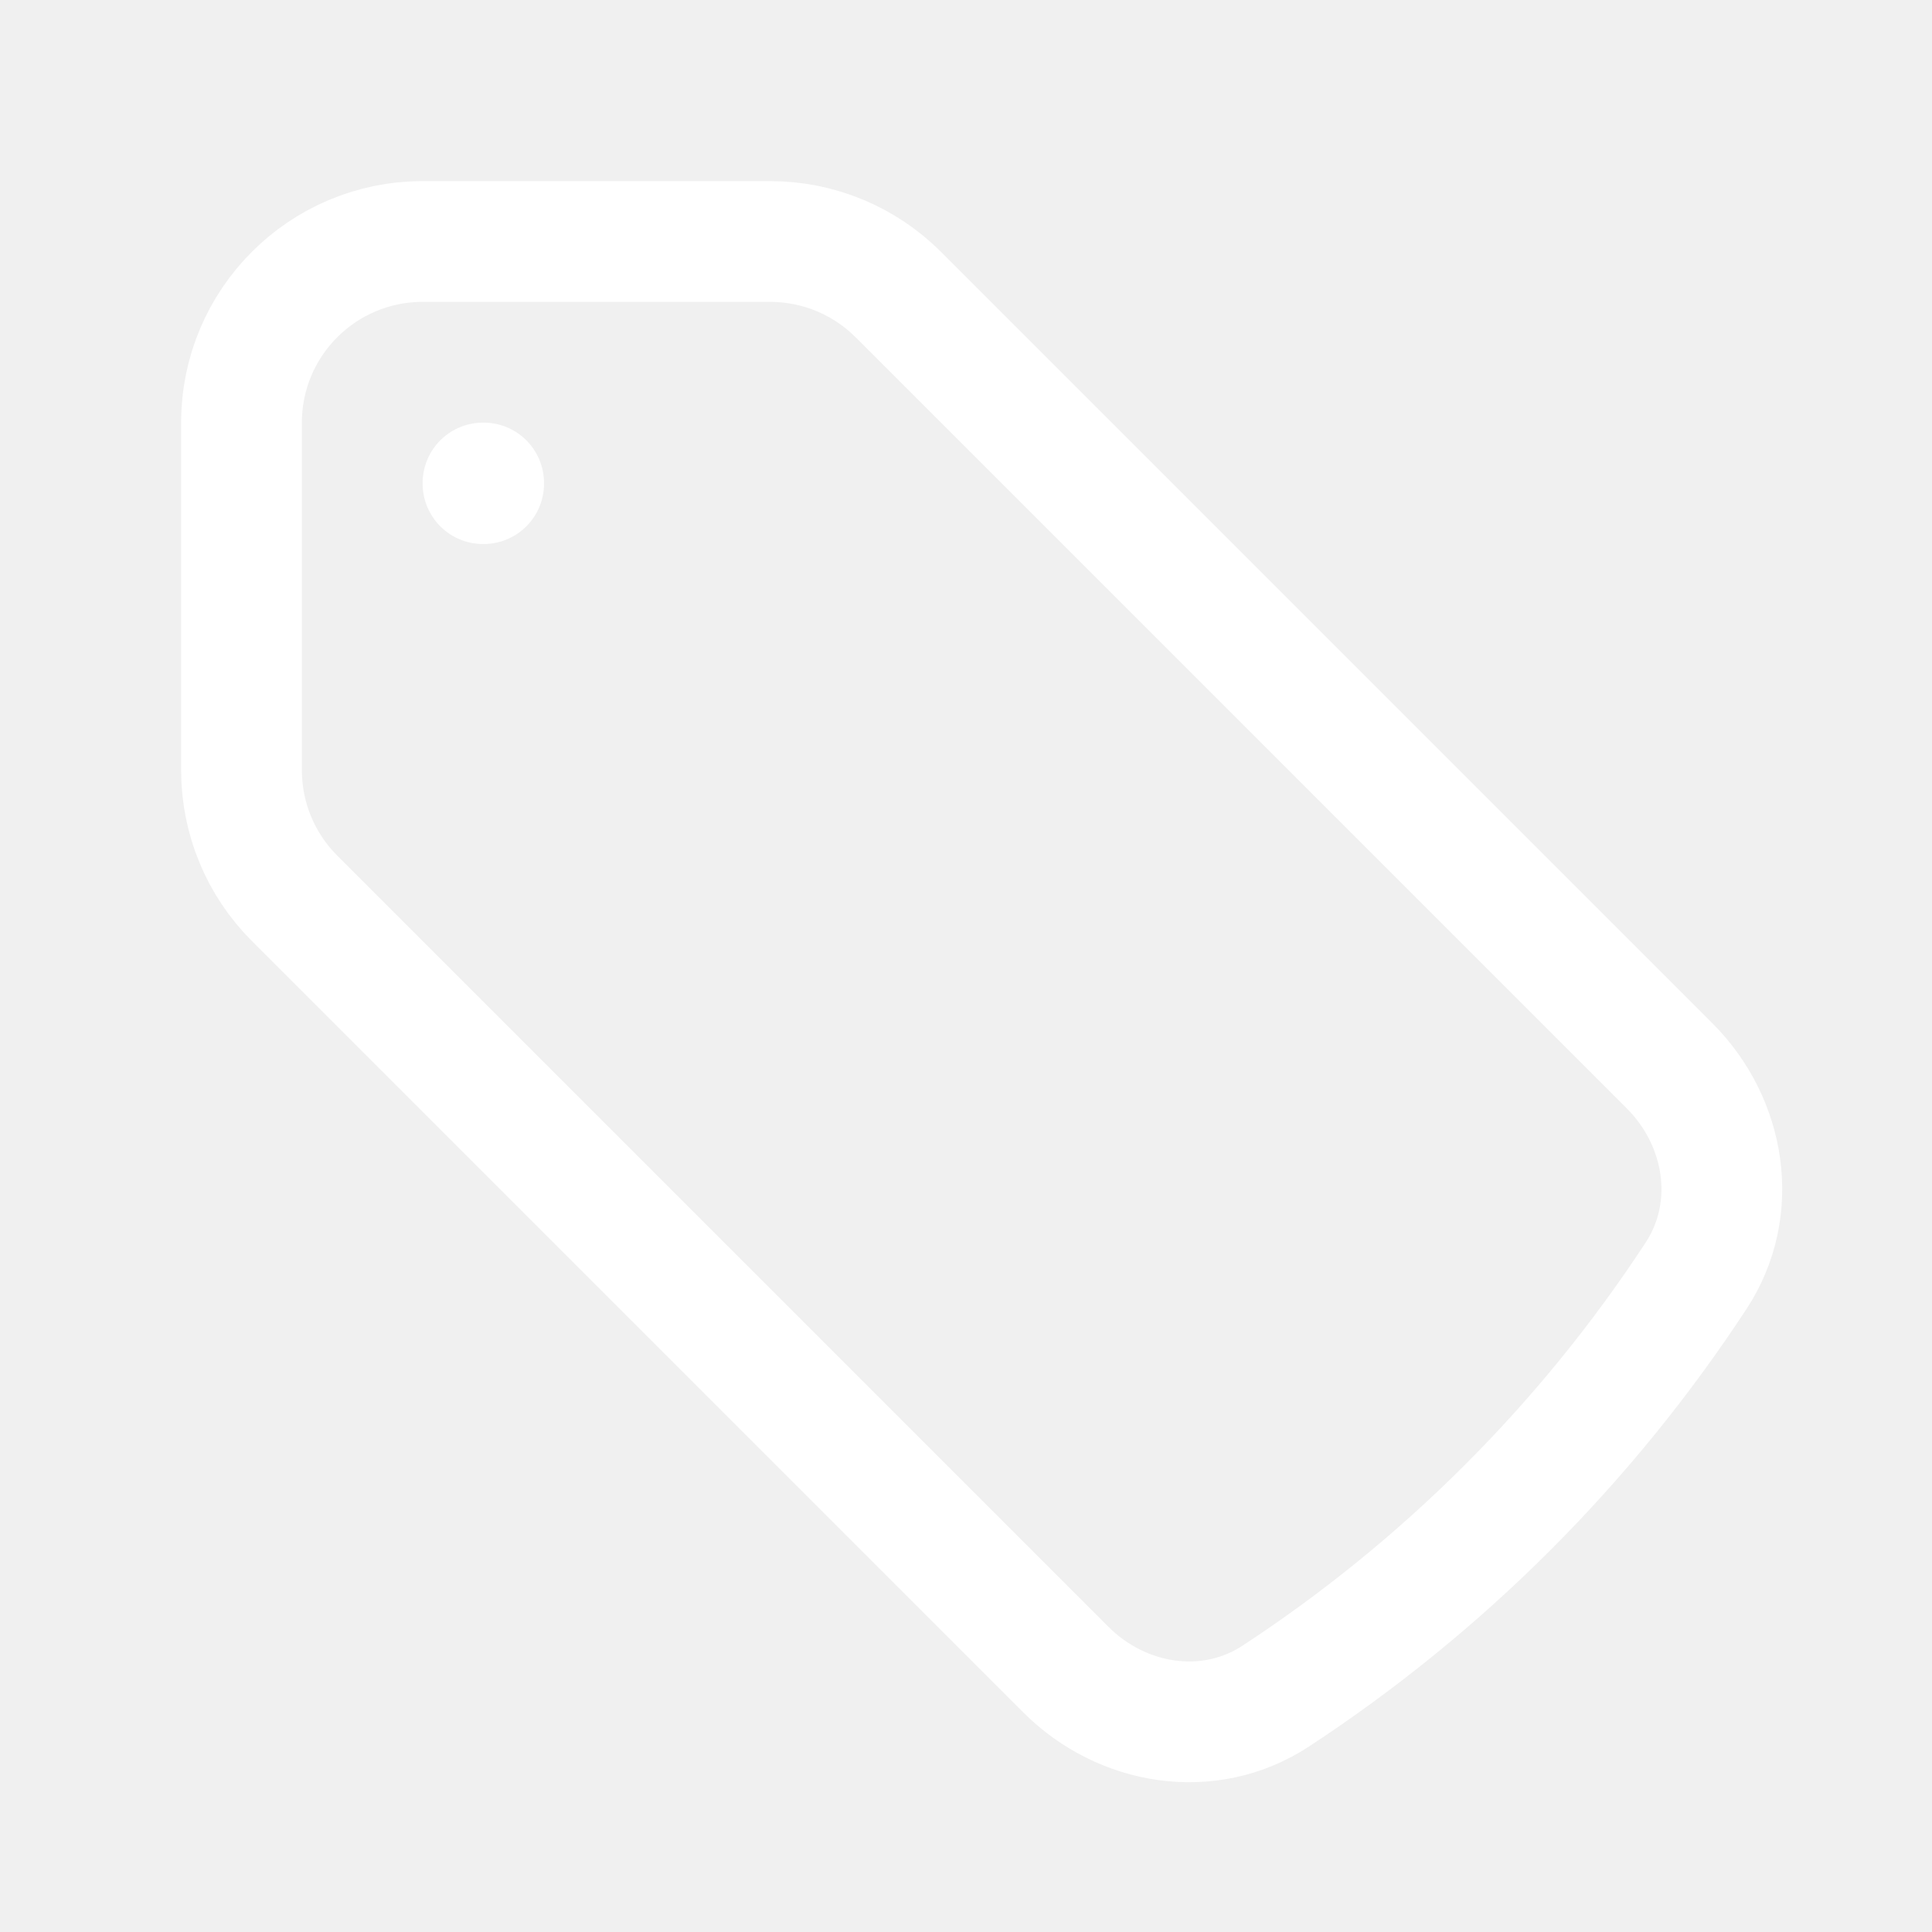
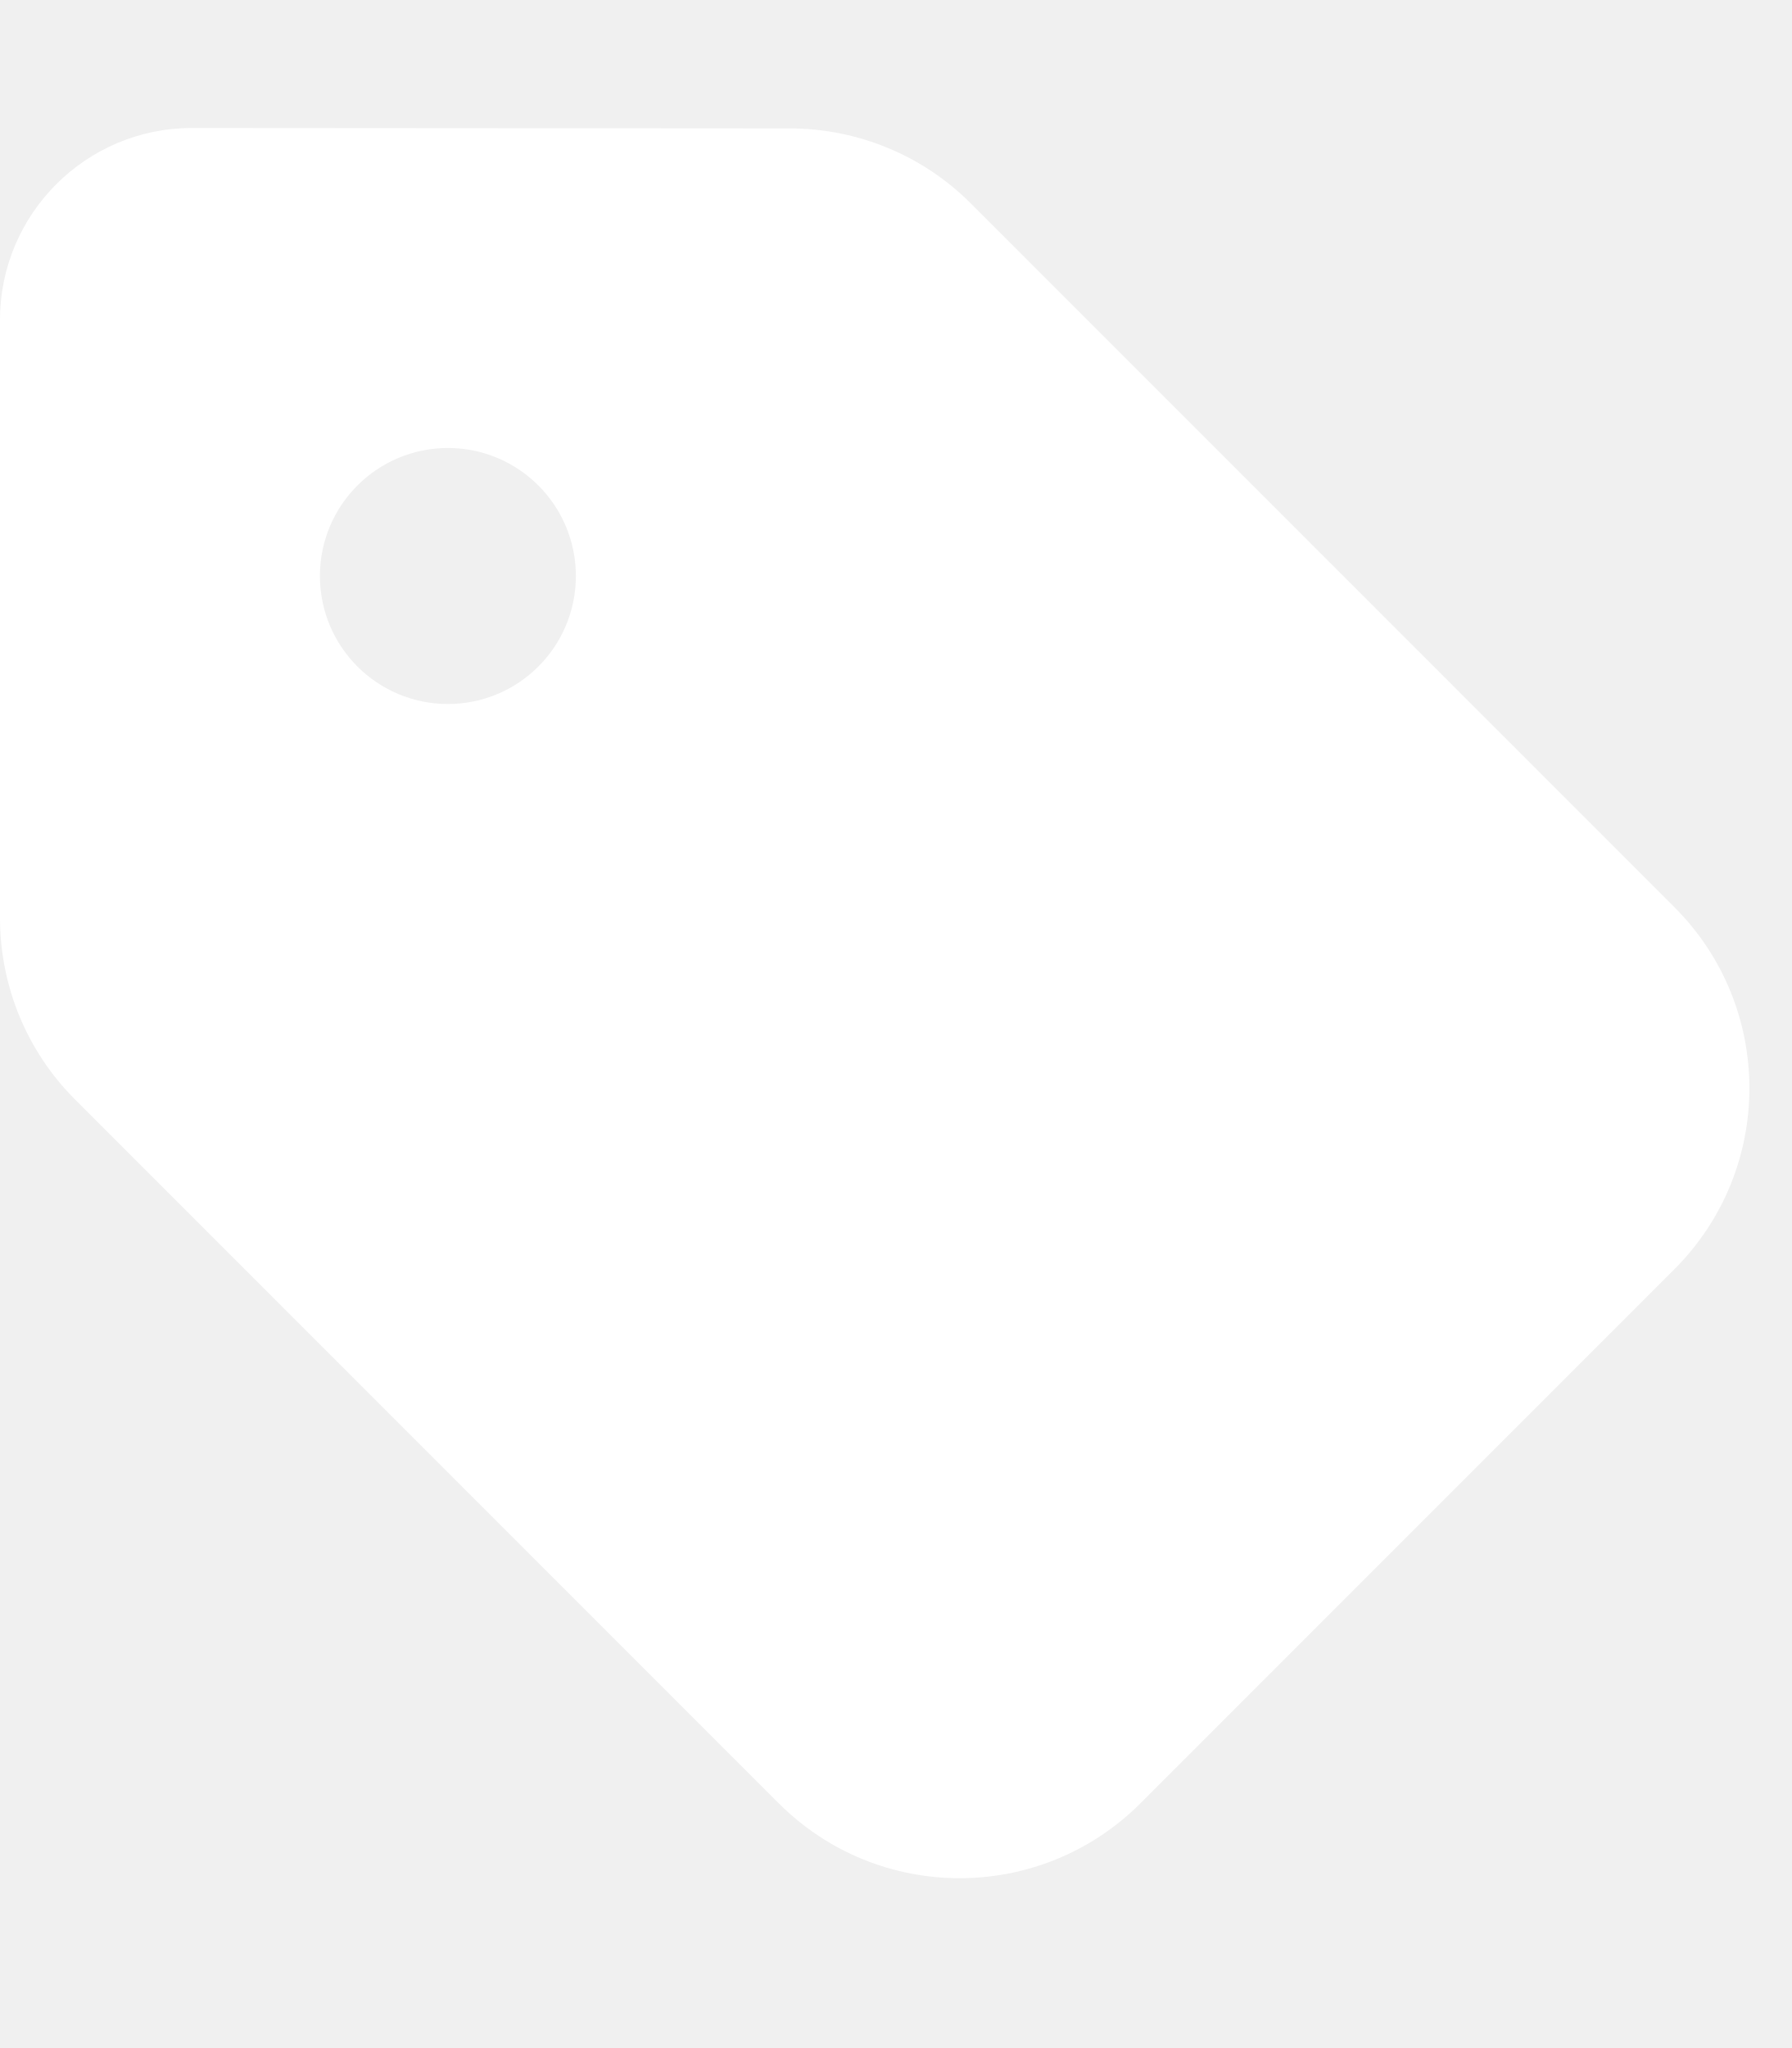
- <svg xmlns="http://www.w3.org/2000/svg" fill="none" viewBox="0 0 24 24" stroke-width="1.5" stroke="white" class="size-6">
-   <path stroke-linecap="round" stroke-linejoin="round" d="M9.568 3H5.25A2.25 2.25 0 0 0 3 5.25v4.318c0 .597.237 1.17.659 1.591l9.581 9.581c.699.699 1.78.872 2.607.33a18.095 18.095 0 0 0 5.223-5.223c.542-.827.369-1.908-.33-2.607L11.16 3.66A2.25 2.25 0 0 0 9.568 3Z" />
-   <path stroke-linecap="round" stroke-linejoin="round" d="M6 6h.008v.008H6V6Z" />
+ <svg xmlns="http://www.w3.org/2000/svg" viewBox="0 0 448 512">
+   <path fill="#ffffff" d="M0 80L0 229.5c0 17 6.7 33.3 18.7 45.3l176 176c25 25 65.5 25 90.5 0L418.7 317.3c25-25 25-65.5 0-90.5l-176-176c-12-12-28.3-18.7-45.3-18.7L48 32C21.5 32 0 53.5 0 80zm112 32a32 32 0 1 1 0 64 32 32 0 1 1 0-64z" />
</svg>
